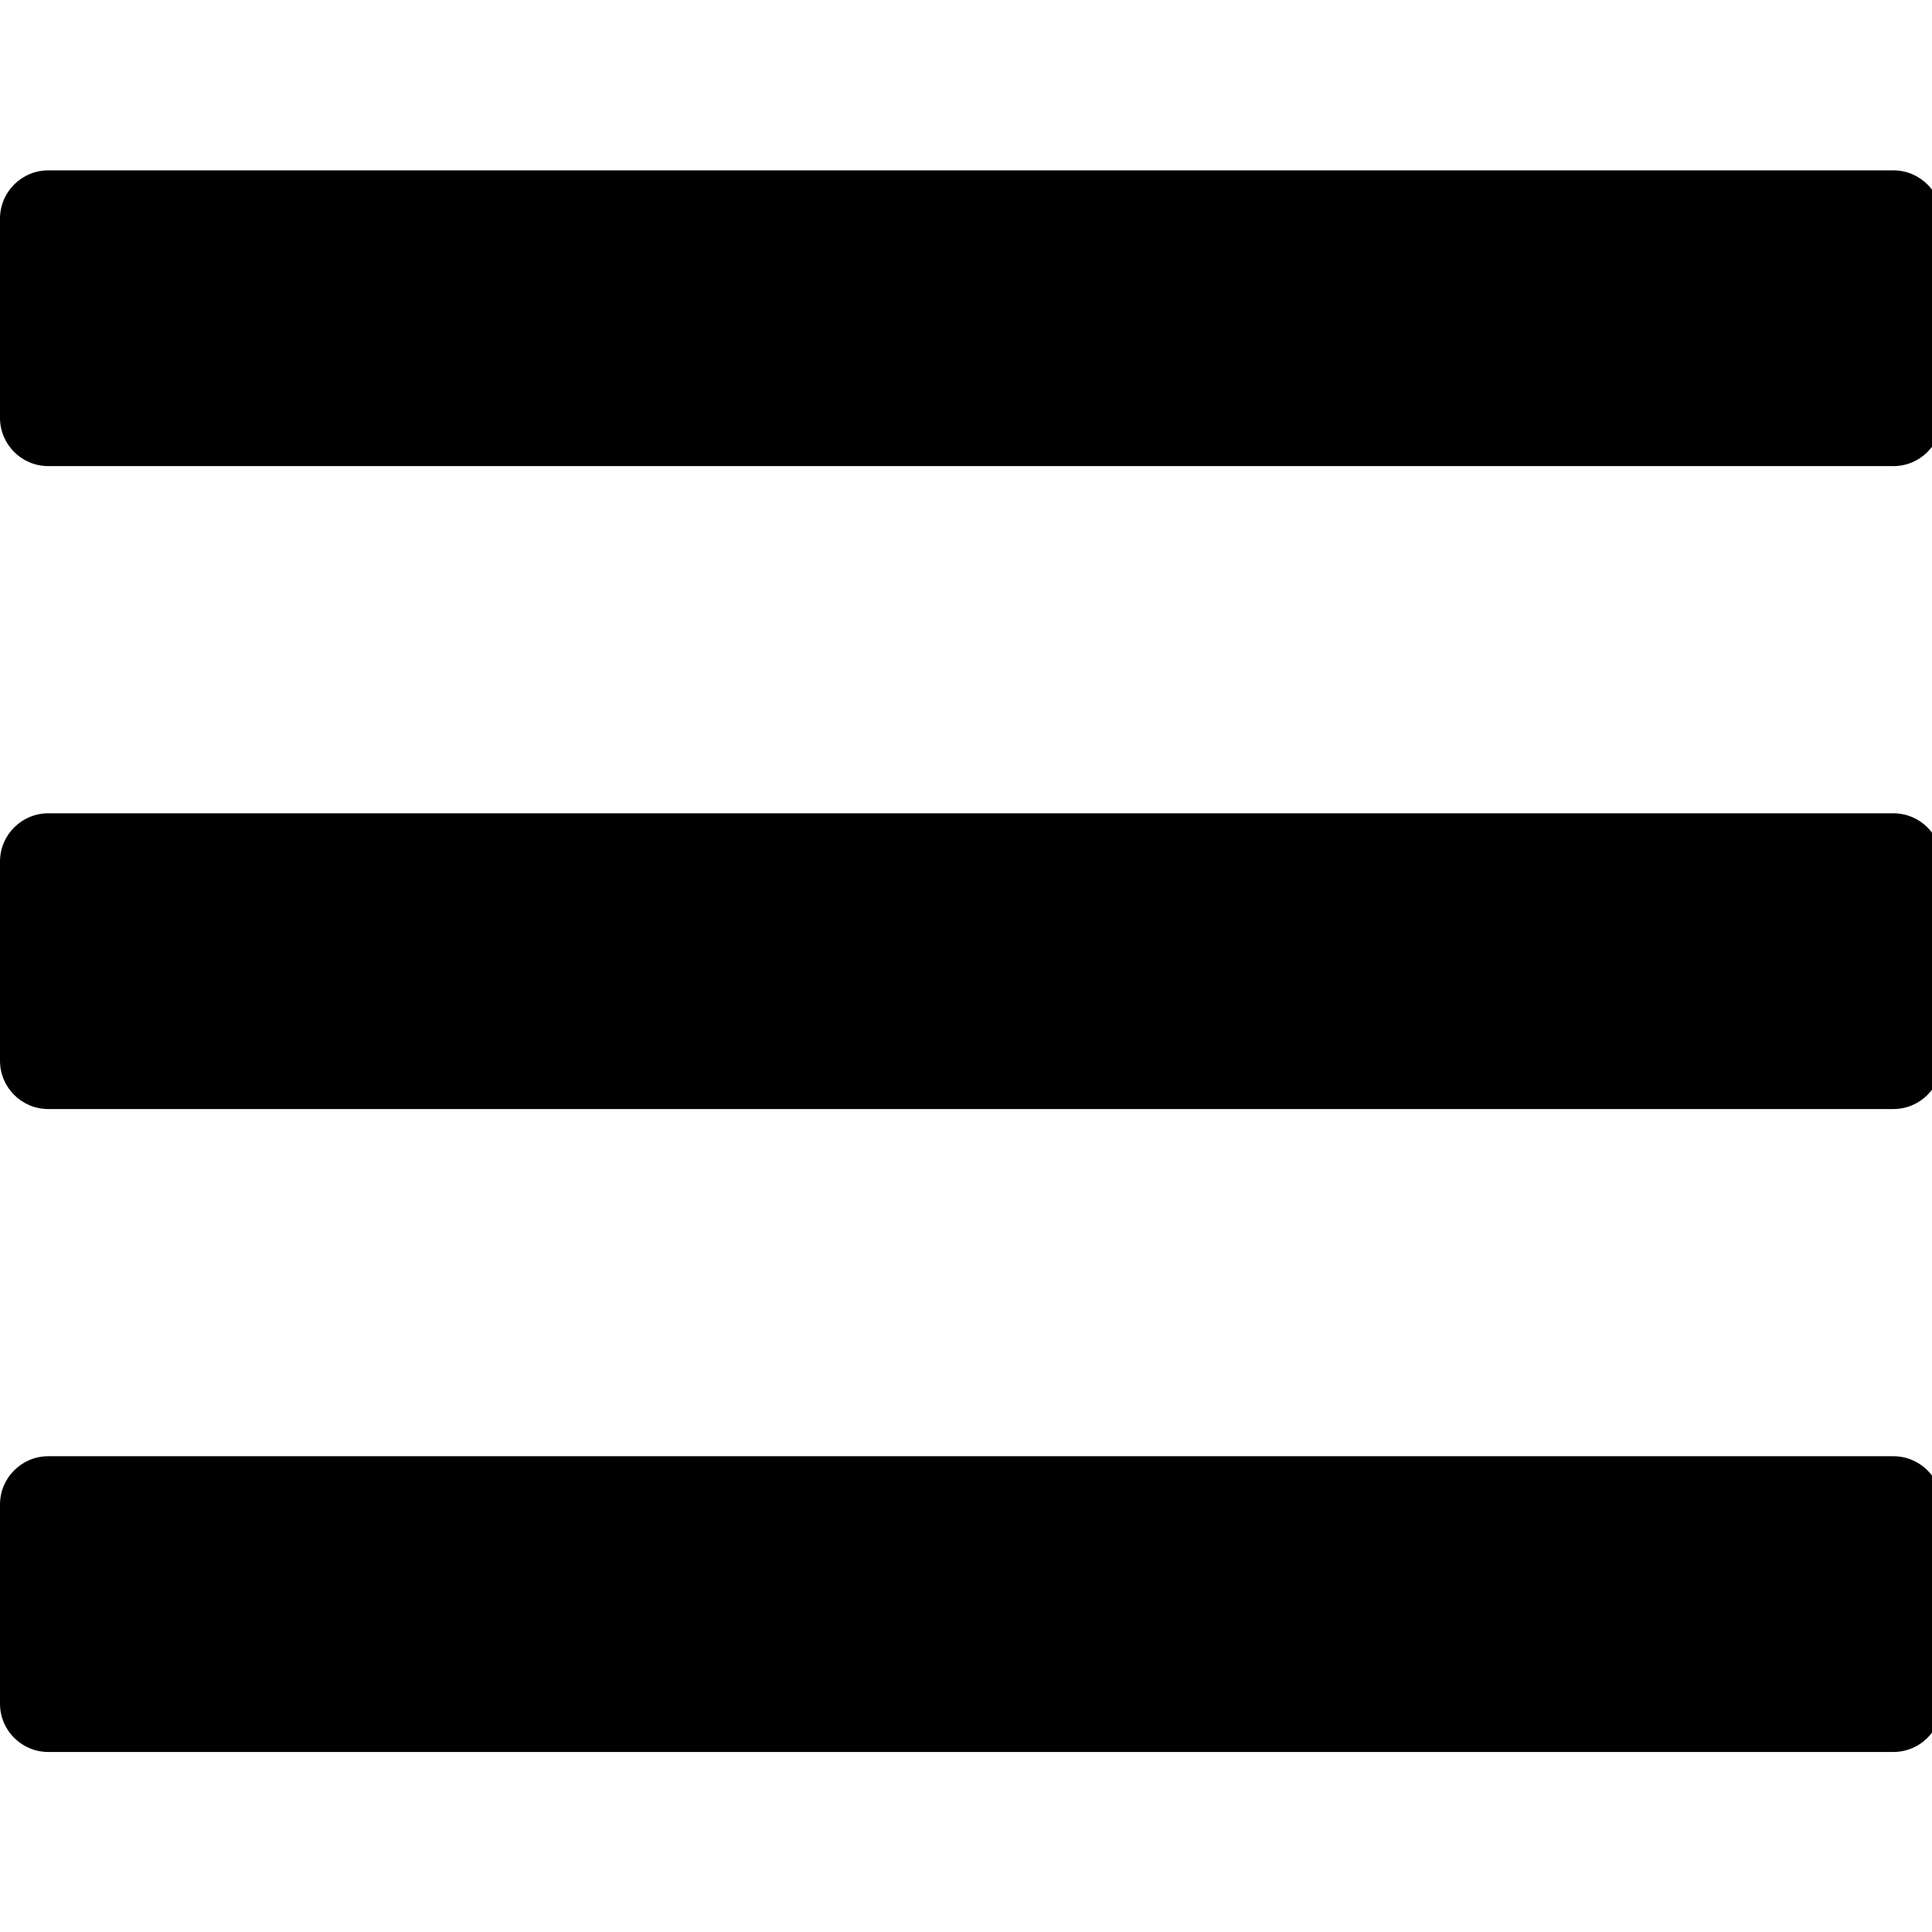
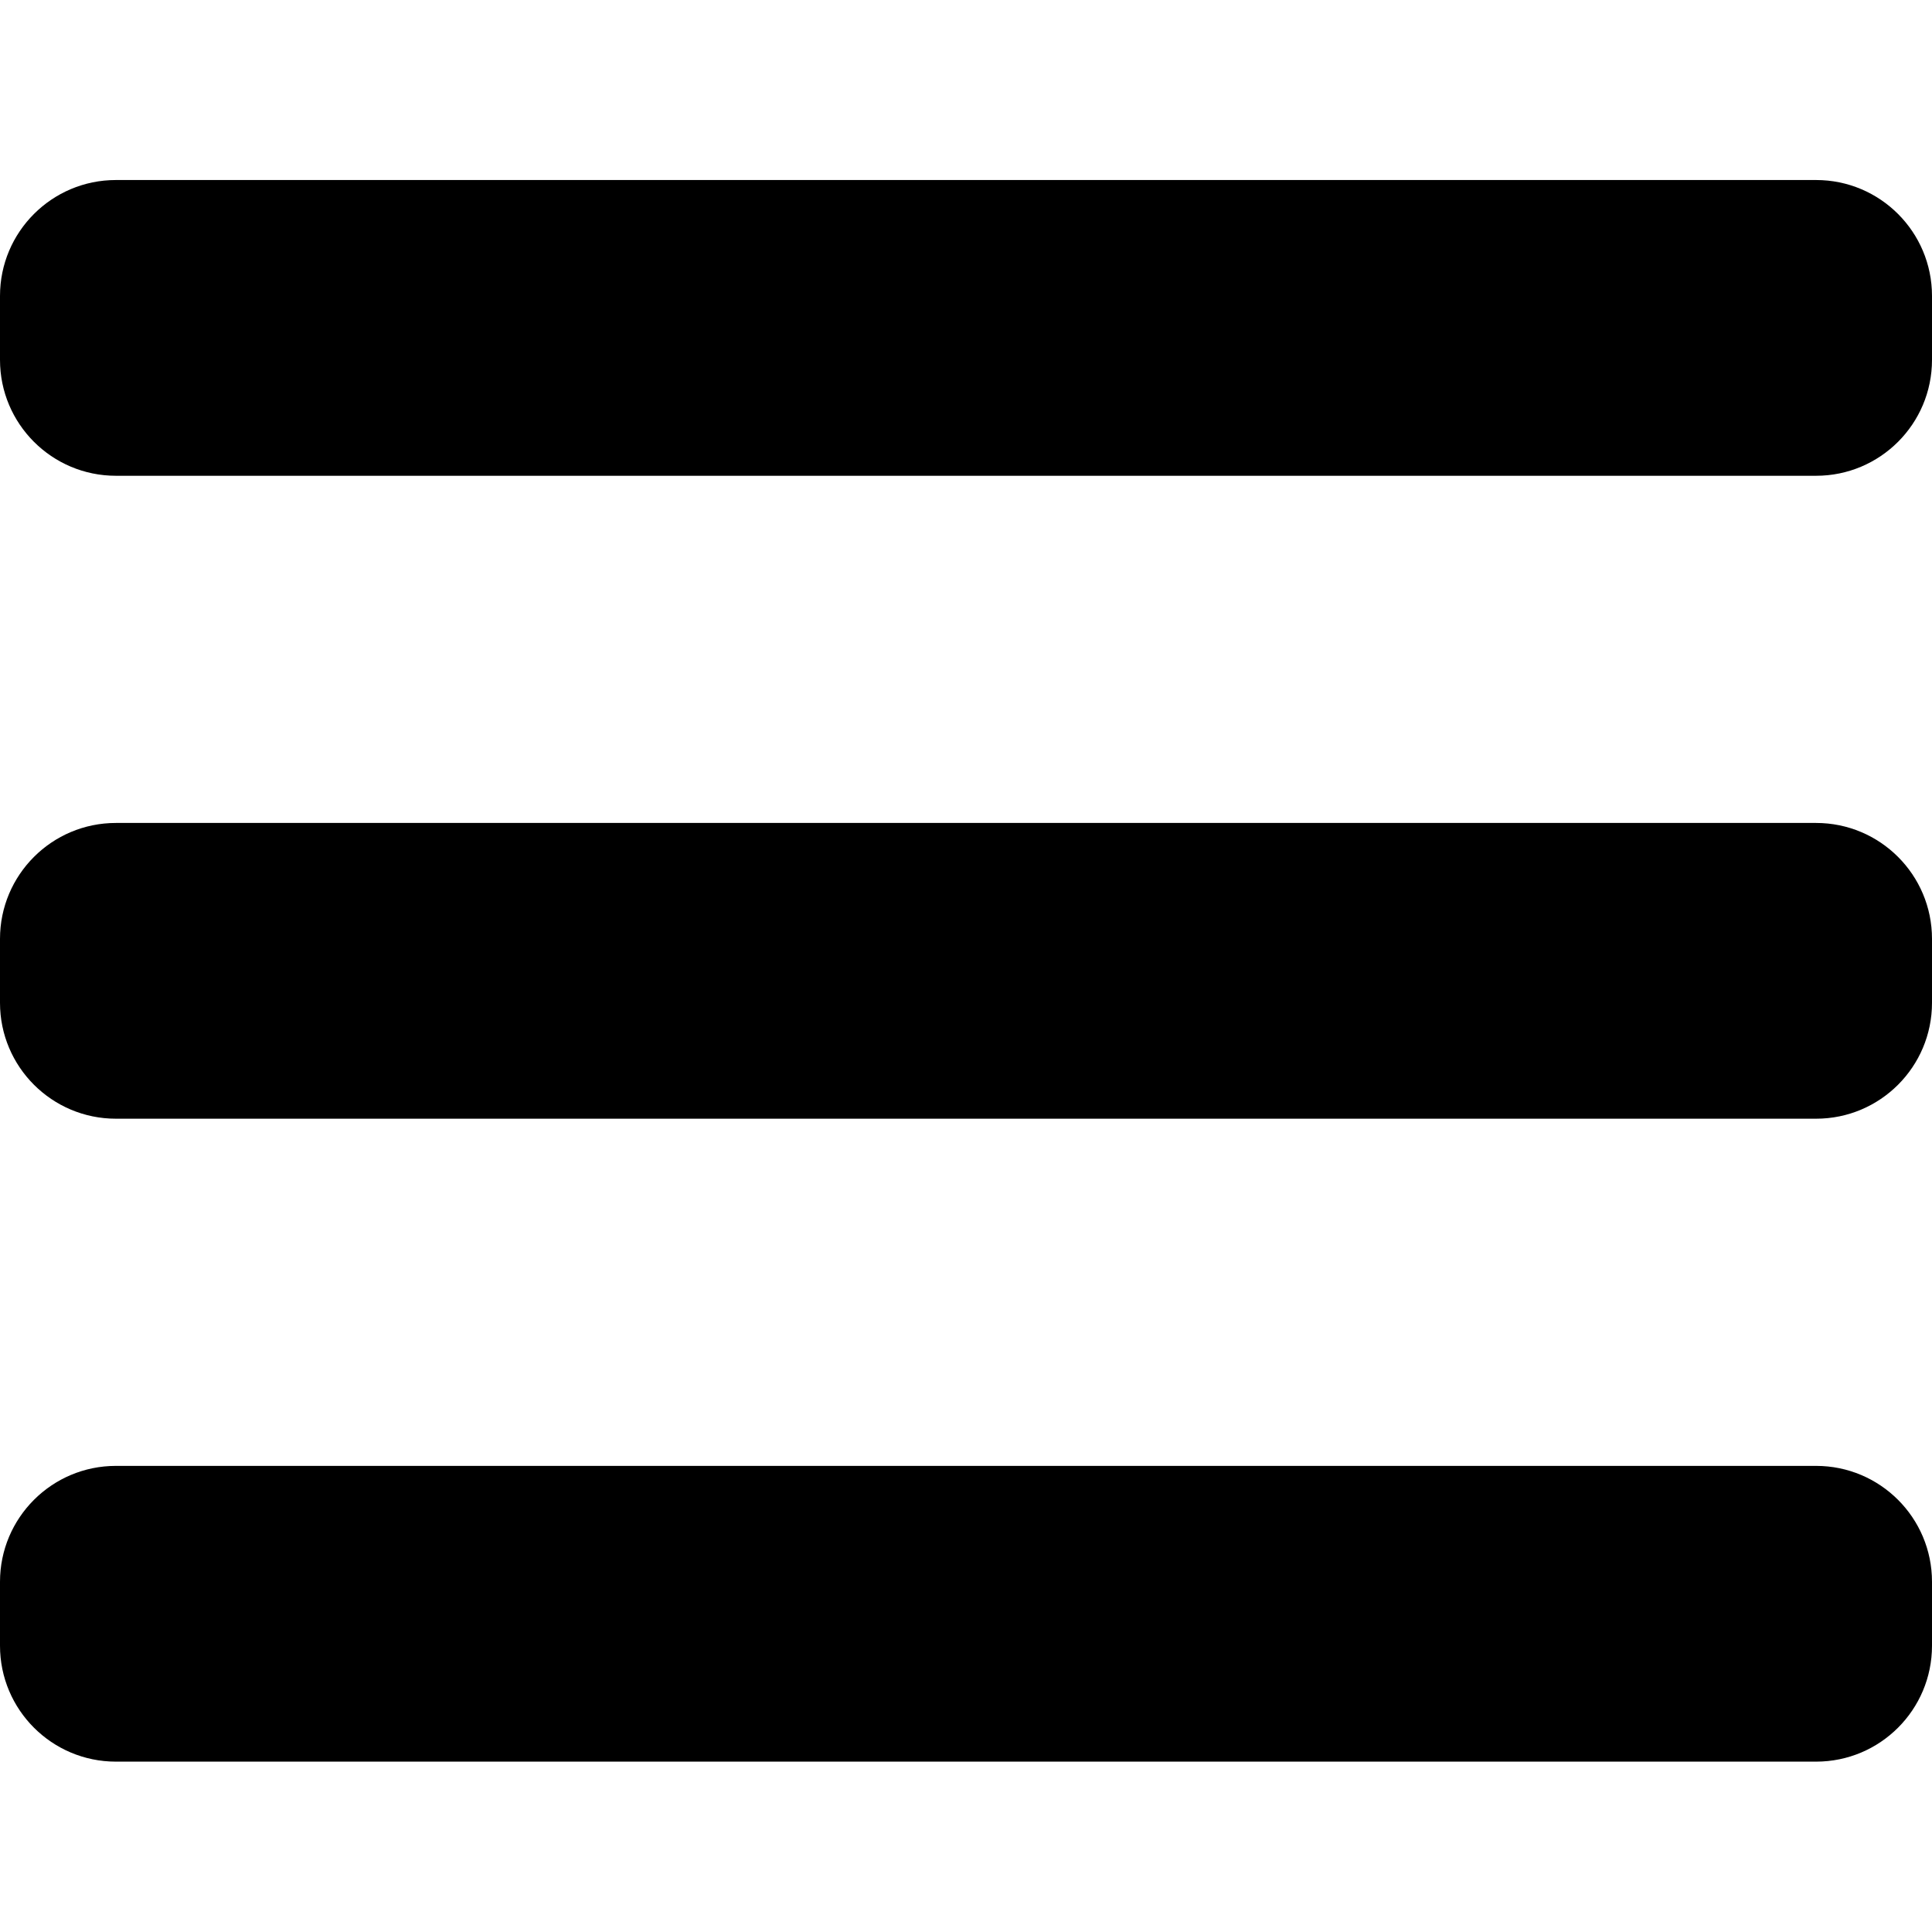
<svg xmlns="http://www.w3.org/2000/svg" width="200px" height="200px" viewBox="0 0 200 200" version="1.1">
  <g id="menu" stroke="none" stroke-width="1" fill="none" fill-rule="evenodd">
-     <rect id="Rectangle" fill="#000000" x="0" y="17.636" width="201" height="30.616" rx="5" />
-     <rect id="Rectangle-Copy" fill="#000000" x="0" y="84.192" width="201" height="30.616" rx="5" />
-     <rect id="Rectangle-Copy-2" fill="#000000" x="0" y="150.748" width="201" height="30.616" rx="5" />
+     <rect id="Rectangle" fill="#000000" x="0" y="18.636" width="200" height="30.616" rx="12" />
+     <rect id="Rectangle-Copy" fill="#000000" x="0" y="85.192" width="200" height="30.616" rx="12" />
+     <rect id="Rectangle-Copy-2" fill="#000000" x="0" y="151.748" width="200" height="30.616" rx="12" />
  </g>
</svg>
